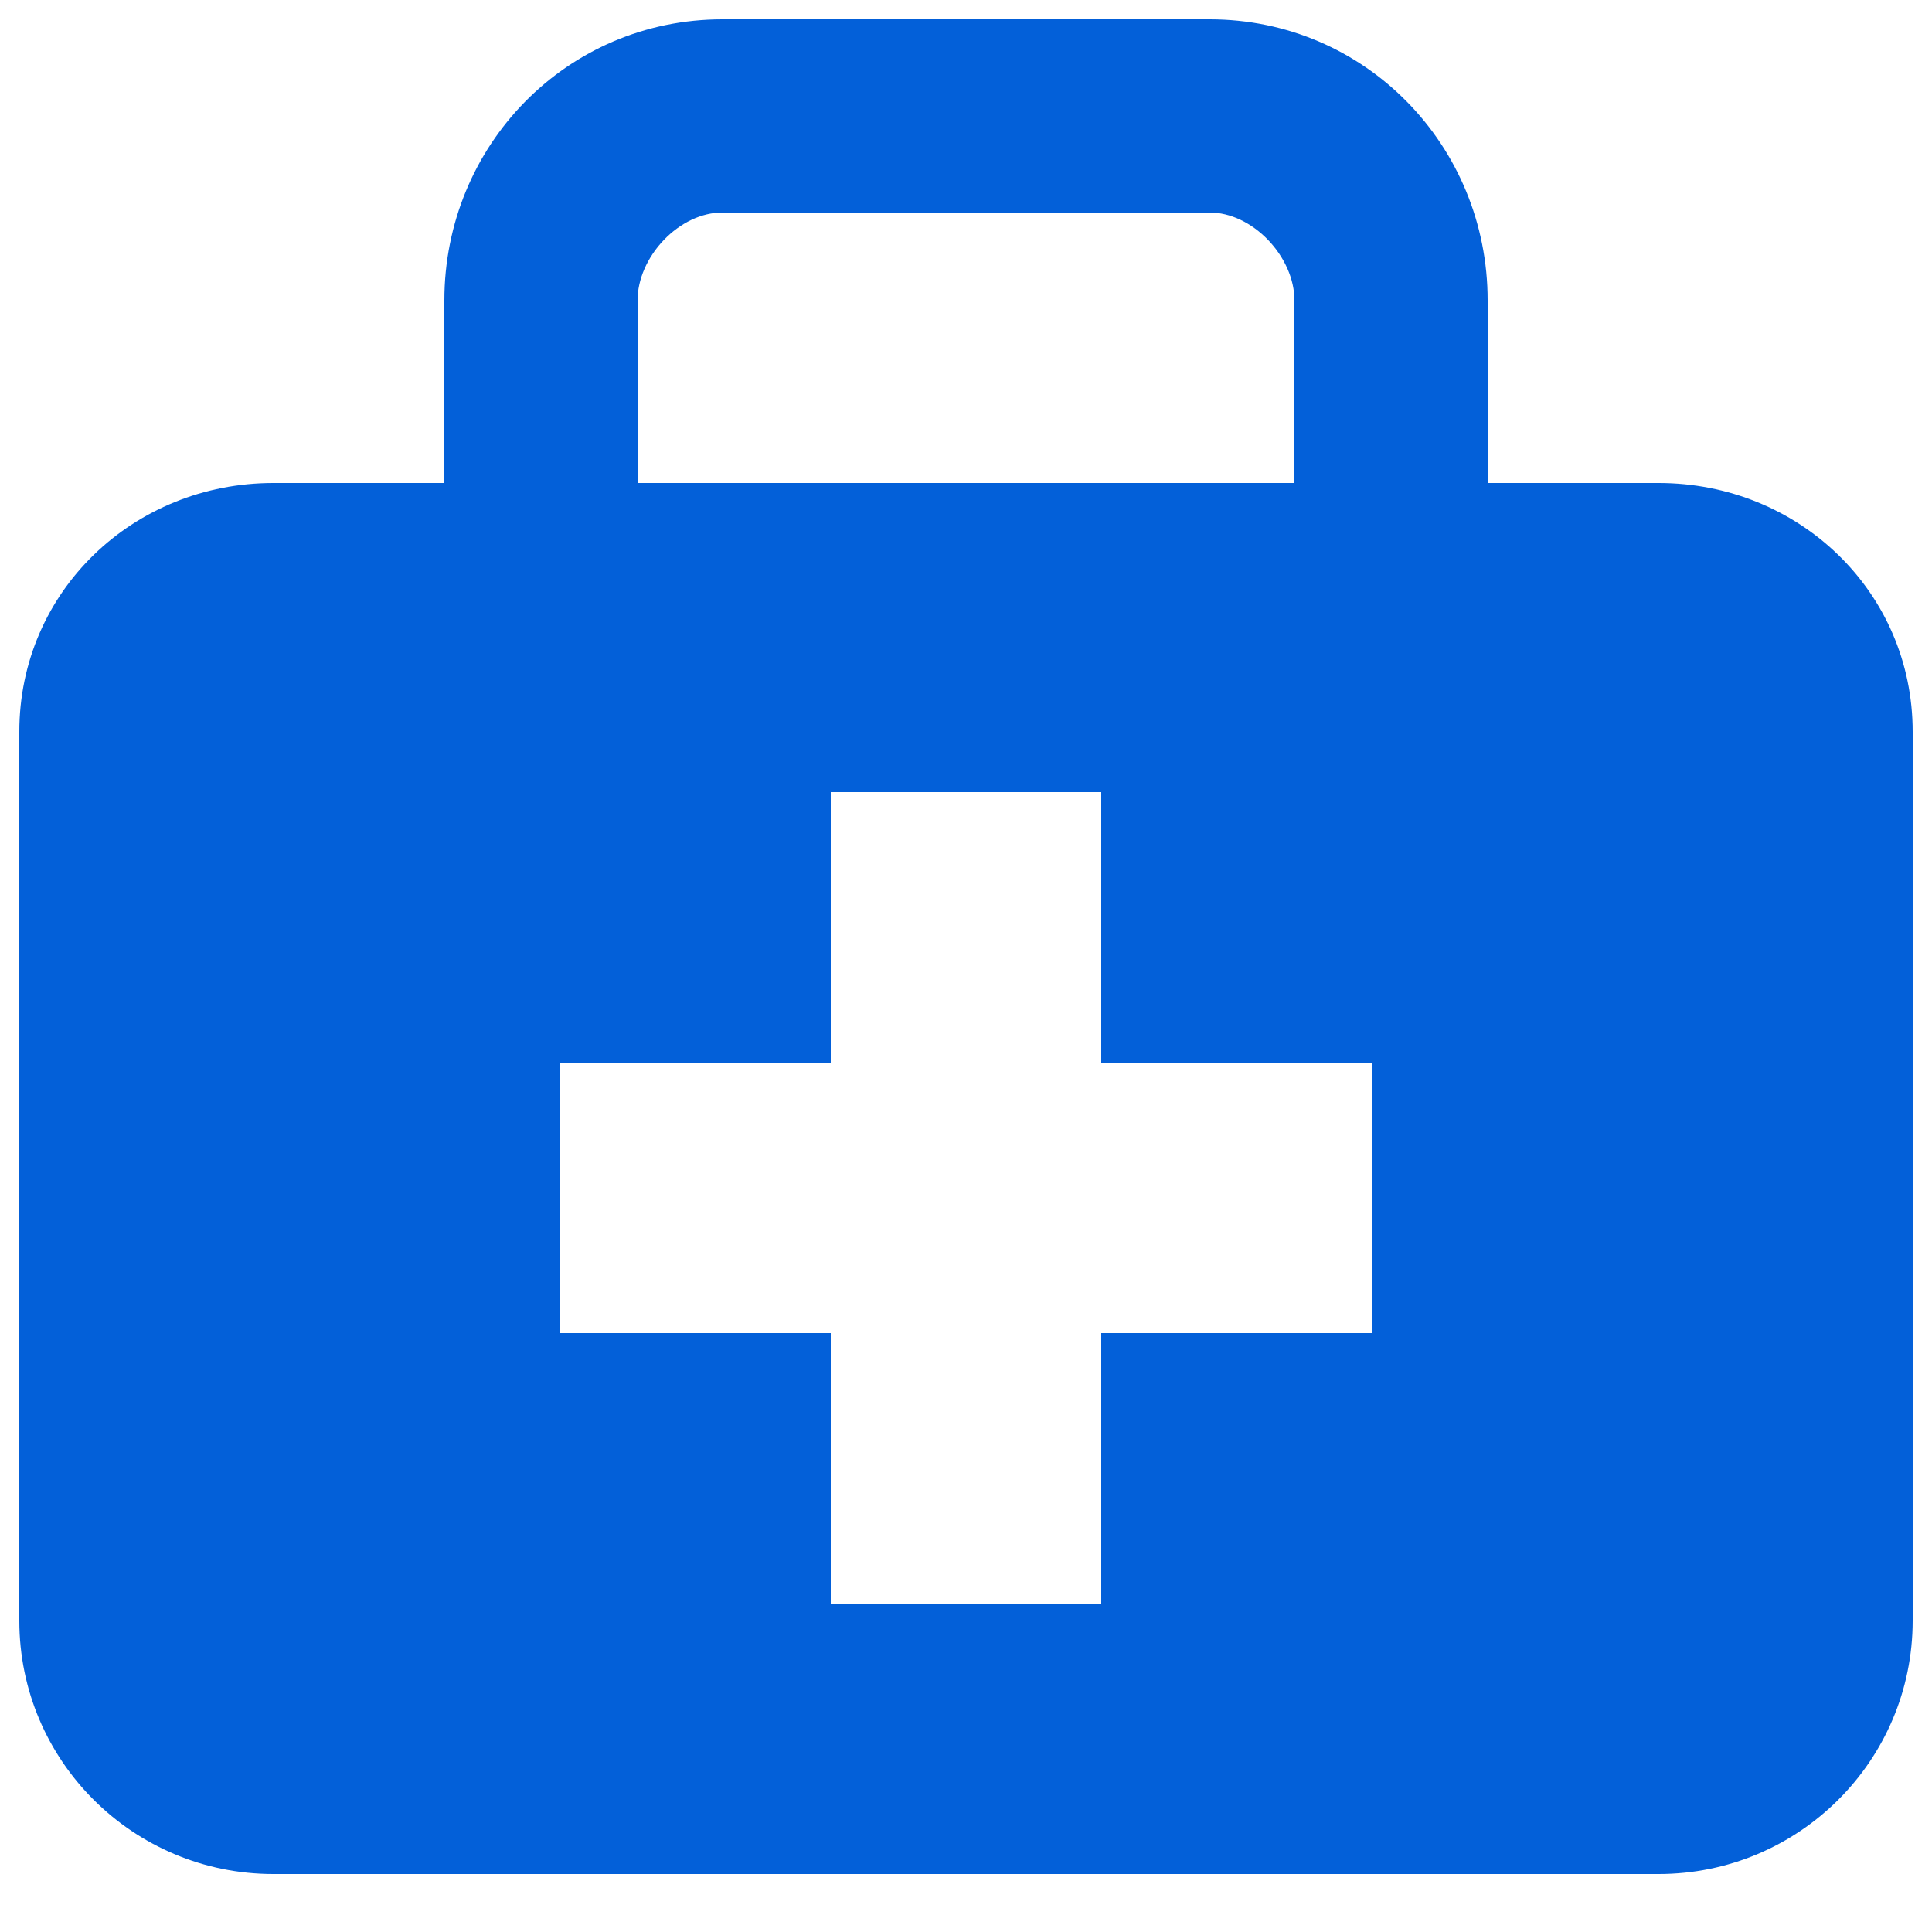
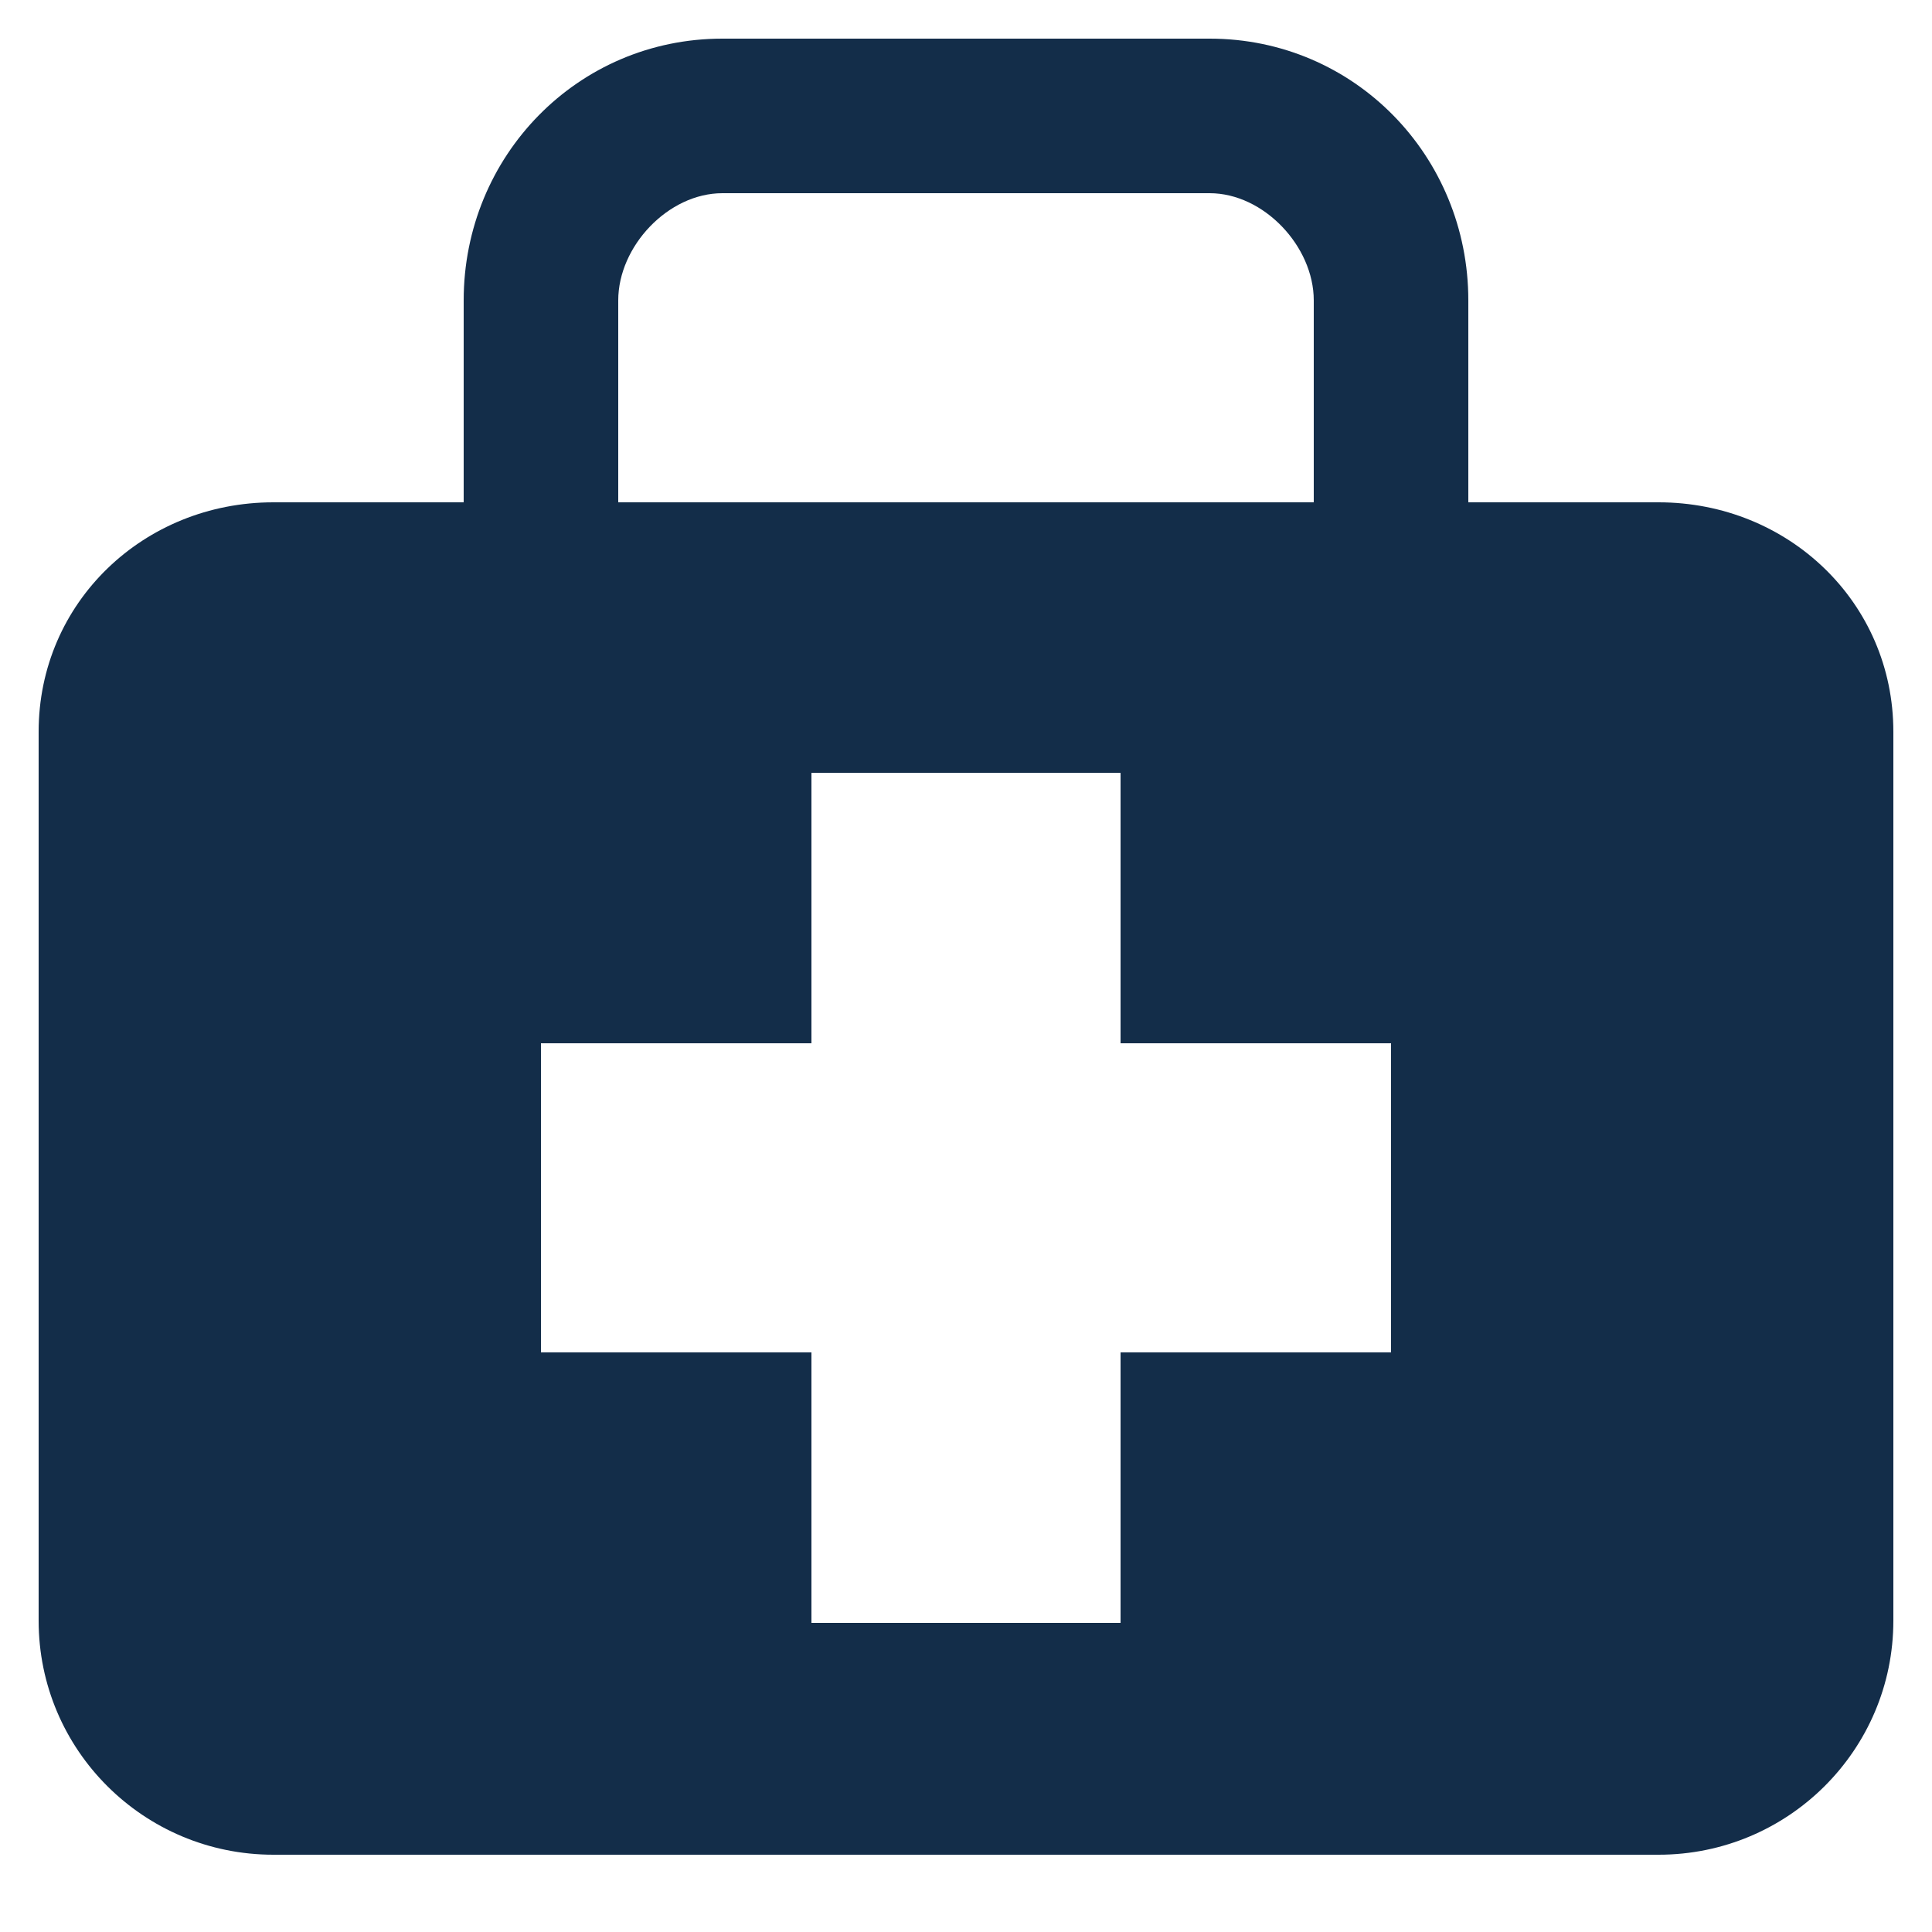
- <svg xmlns="http://www.w3.org/2000/svg" fill="#0360d9" width="800px" height="800px" viewBox="0 0 50 50" version="1.2" baseProfile="tiny" overflow="inherit" stroke="#0360d9">
+ <svg xmlns="http://www.w3.org/2000/svg" fill="#132d49" width="800px" height="800px" viewBox="0 0 50 50" version="1.2" baseProfile="tiny" overflow="inherit">
  <g id="SVGRepo_bgCarrier" stroke-width="0" />
  <g id="SVGRepo_tracerCarrier" stroke-linecap="round" stroke-linejoin="round" />
  <g id="SVGRepo_iconCarrier">
    <path d="M42.924 13h-4.924v-5.226c0-3.736-2.948-6.774-6.694-6.774h-12.611c-3.748 0-6.695 3.038-6.695 6.774v5.226h-4.925c-3.356 0-6.075 2.591-6.075 5.937v23.007c0 3.345 2.719 6.056 6.075 6.056h35.849c3.355 0 6.076-2.711 6.076-6.057v-23.006c0-3.346-2.721-5.937-6.076-5.937zm-26.924-5.226c0-1.399 1.292-2.774 2.695-2.774h12.611c1.399 0 2.694 1.375 2.694 2.774v5.226h-18v-5.226zm20 27.226h-7v7h-8v-7h-7v-8h7v-7h8v7h7v8z" />
  </g>
</svg>
